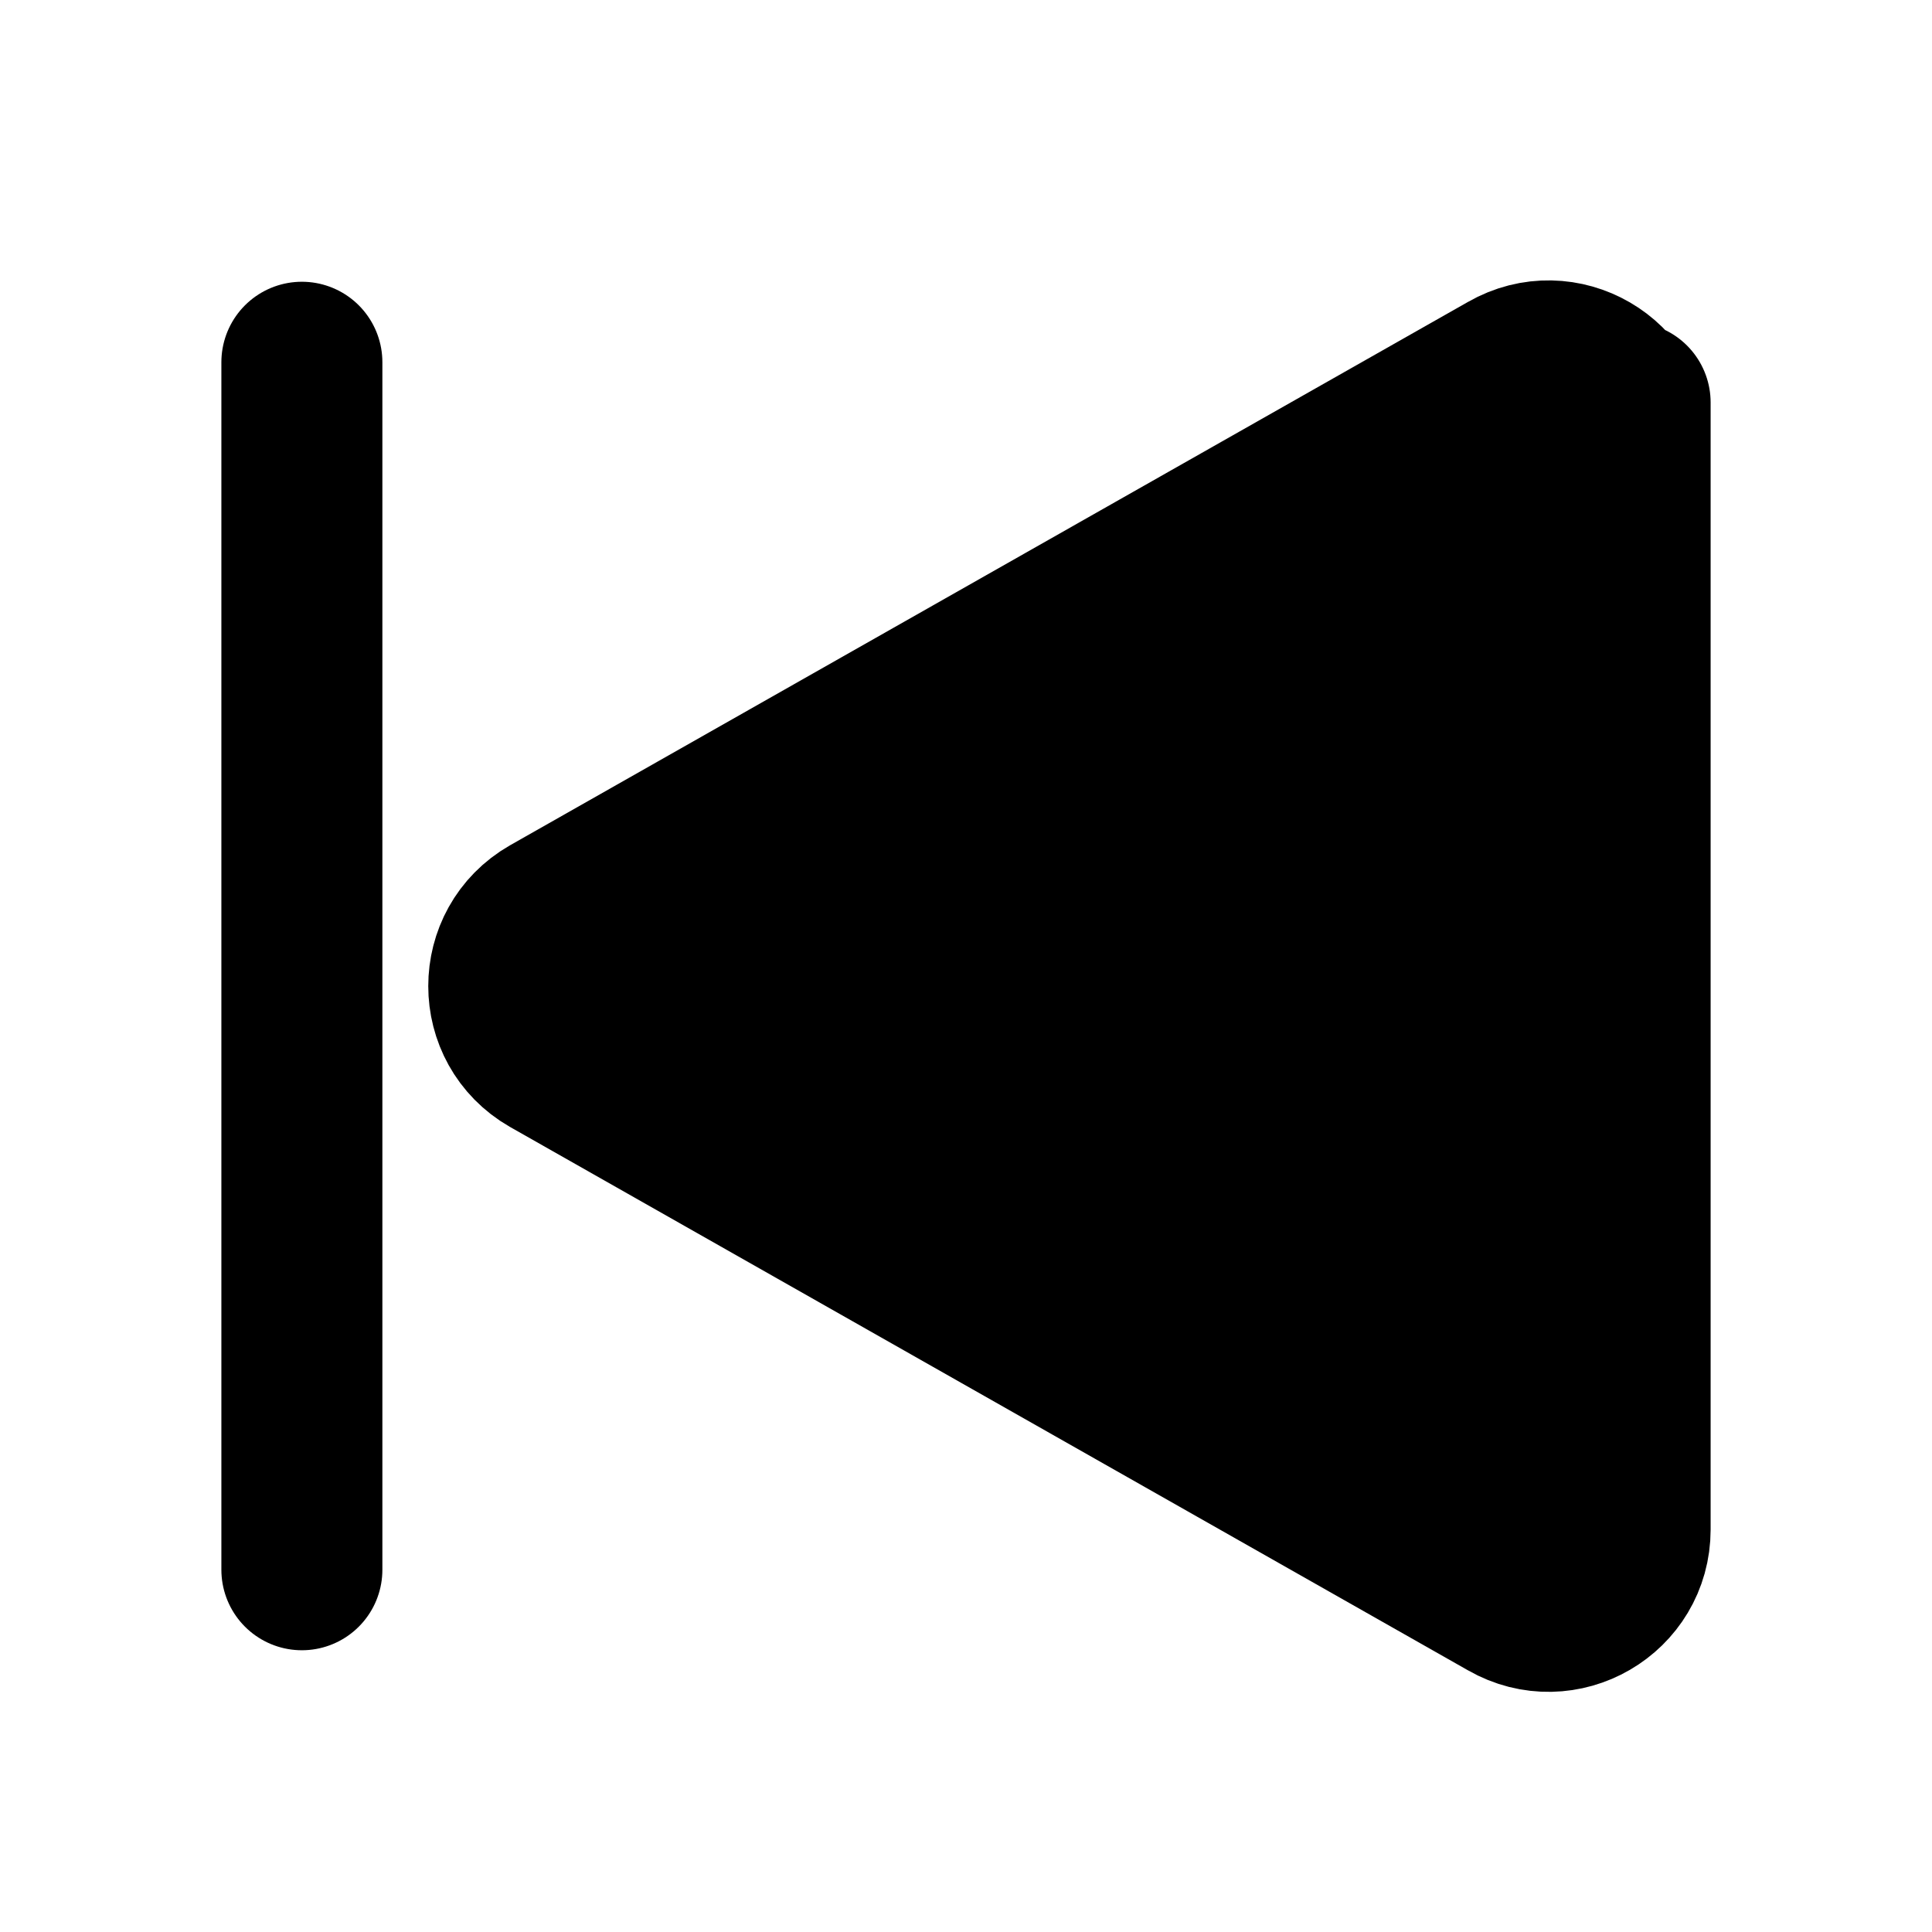
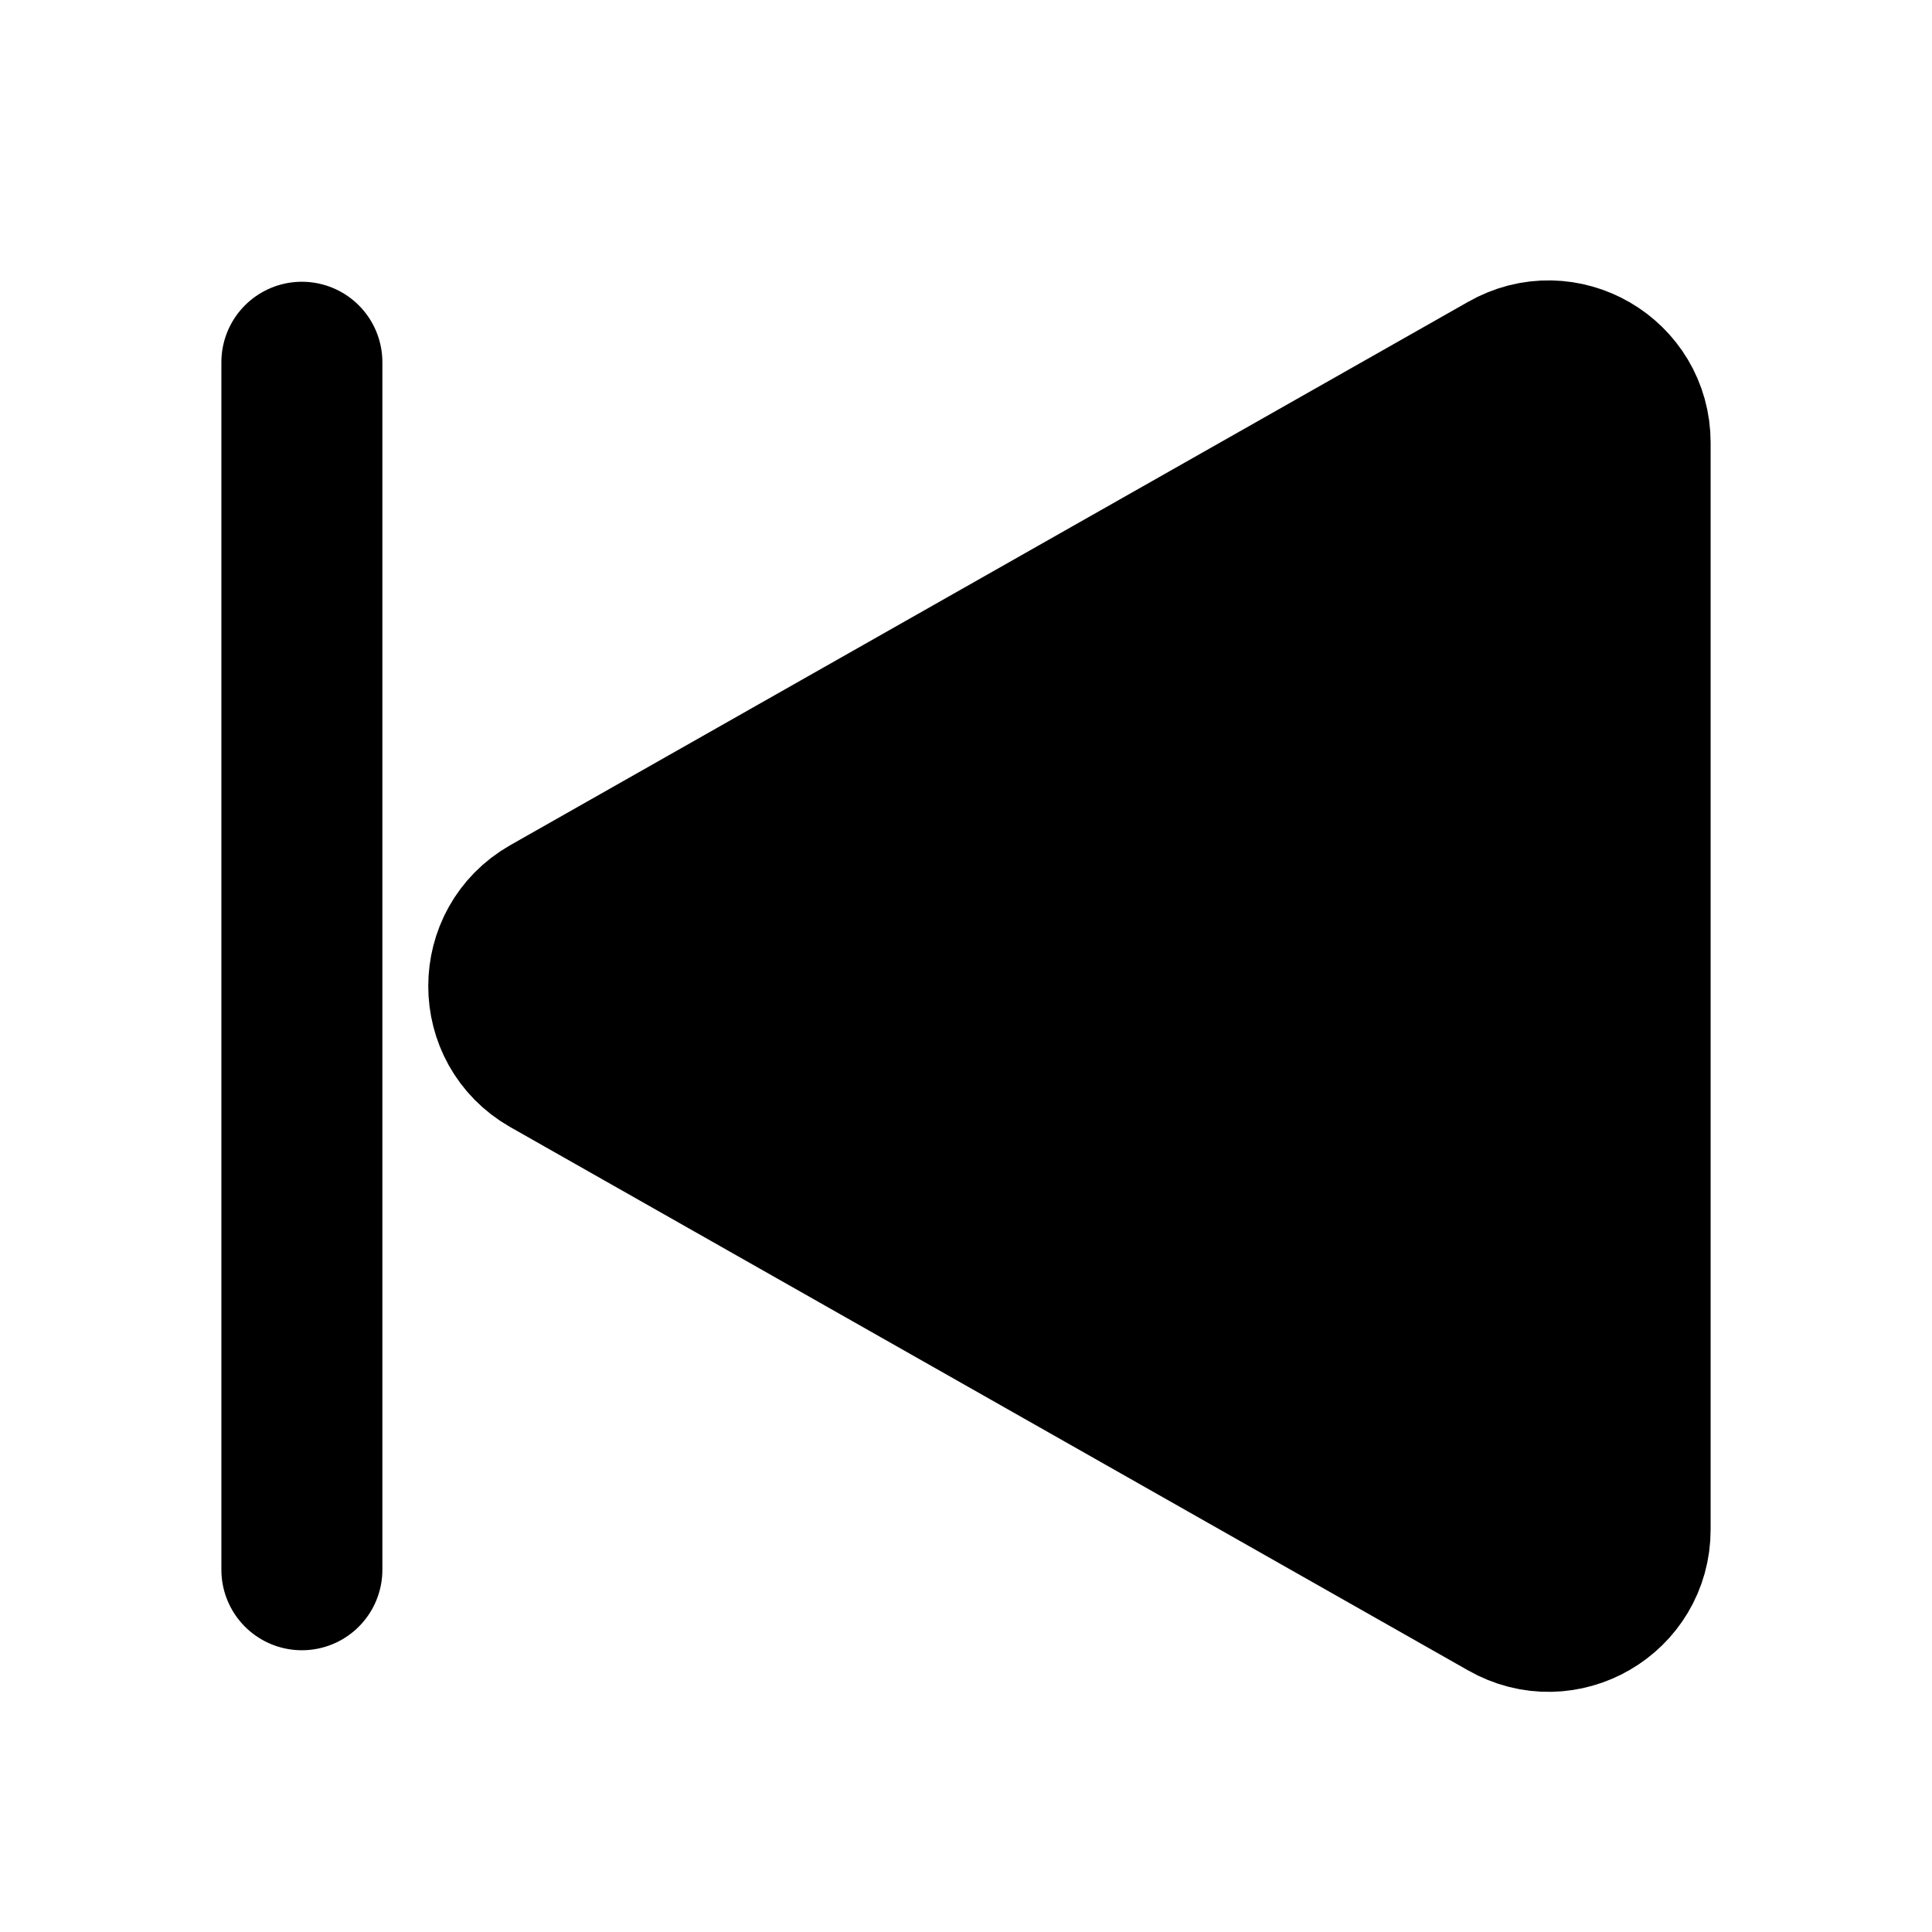
<svg xmlns="http://www.w3.org/2000/svg" width="24" height="24" viewBox="0 0 24 24" fill="none">
-   <path d="M20.25 5V19C20.25 19.78 19.41 20.27 18.73 19.88L6.83 13.13C6.15 12.74 6.15 11.76 6.83 11.37L18.73 4.62C19.41 4.23 20.25 4.72 20.25 5.5Z" fill="currentColor" stroke="currentColor" stroke-width="2.0" stroke-linejoin="round" />
-   <path d="M3.75 4.5V19.5" stroke="currentColor" stroke-width="2.0" stroke-linecap="round" />
+   <path d="M20.25 5.5V19C20.25 19.78 19.41 20.27 18.73 19.88L6.83 13.13C6.15 12.74 6.15 11.76 6.83 11.37L18.73 4.62C19.41 4.23 20.25 4.72 20.25 5.5Z" fill="black" stroke="black" stroke-width="2" stroke-linejoin="round" />
+   <path d="M3.75 4.5V19.5" stroke="black" stroke-width="2" stroke-linecap="round" />
</svg>
